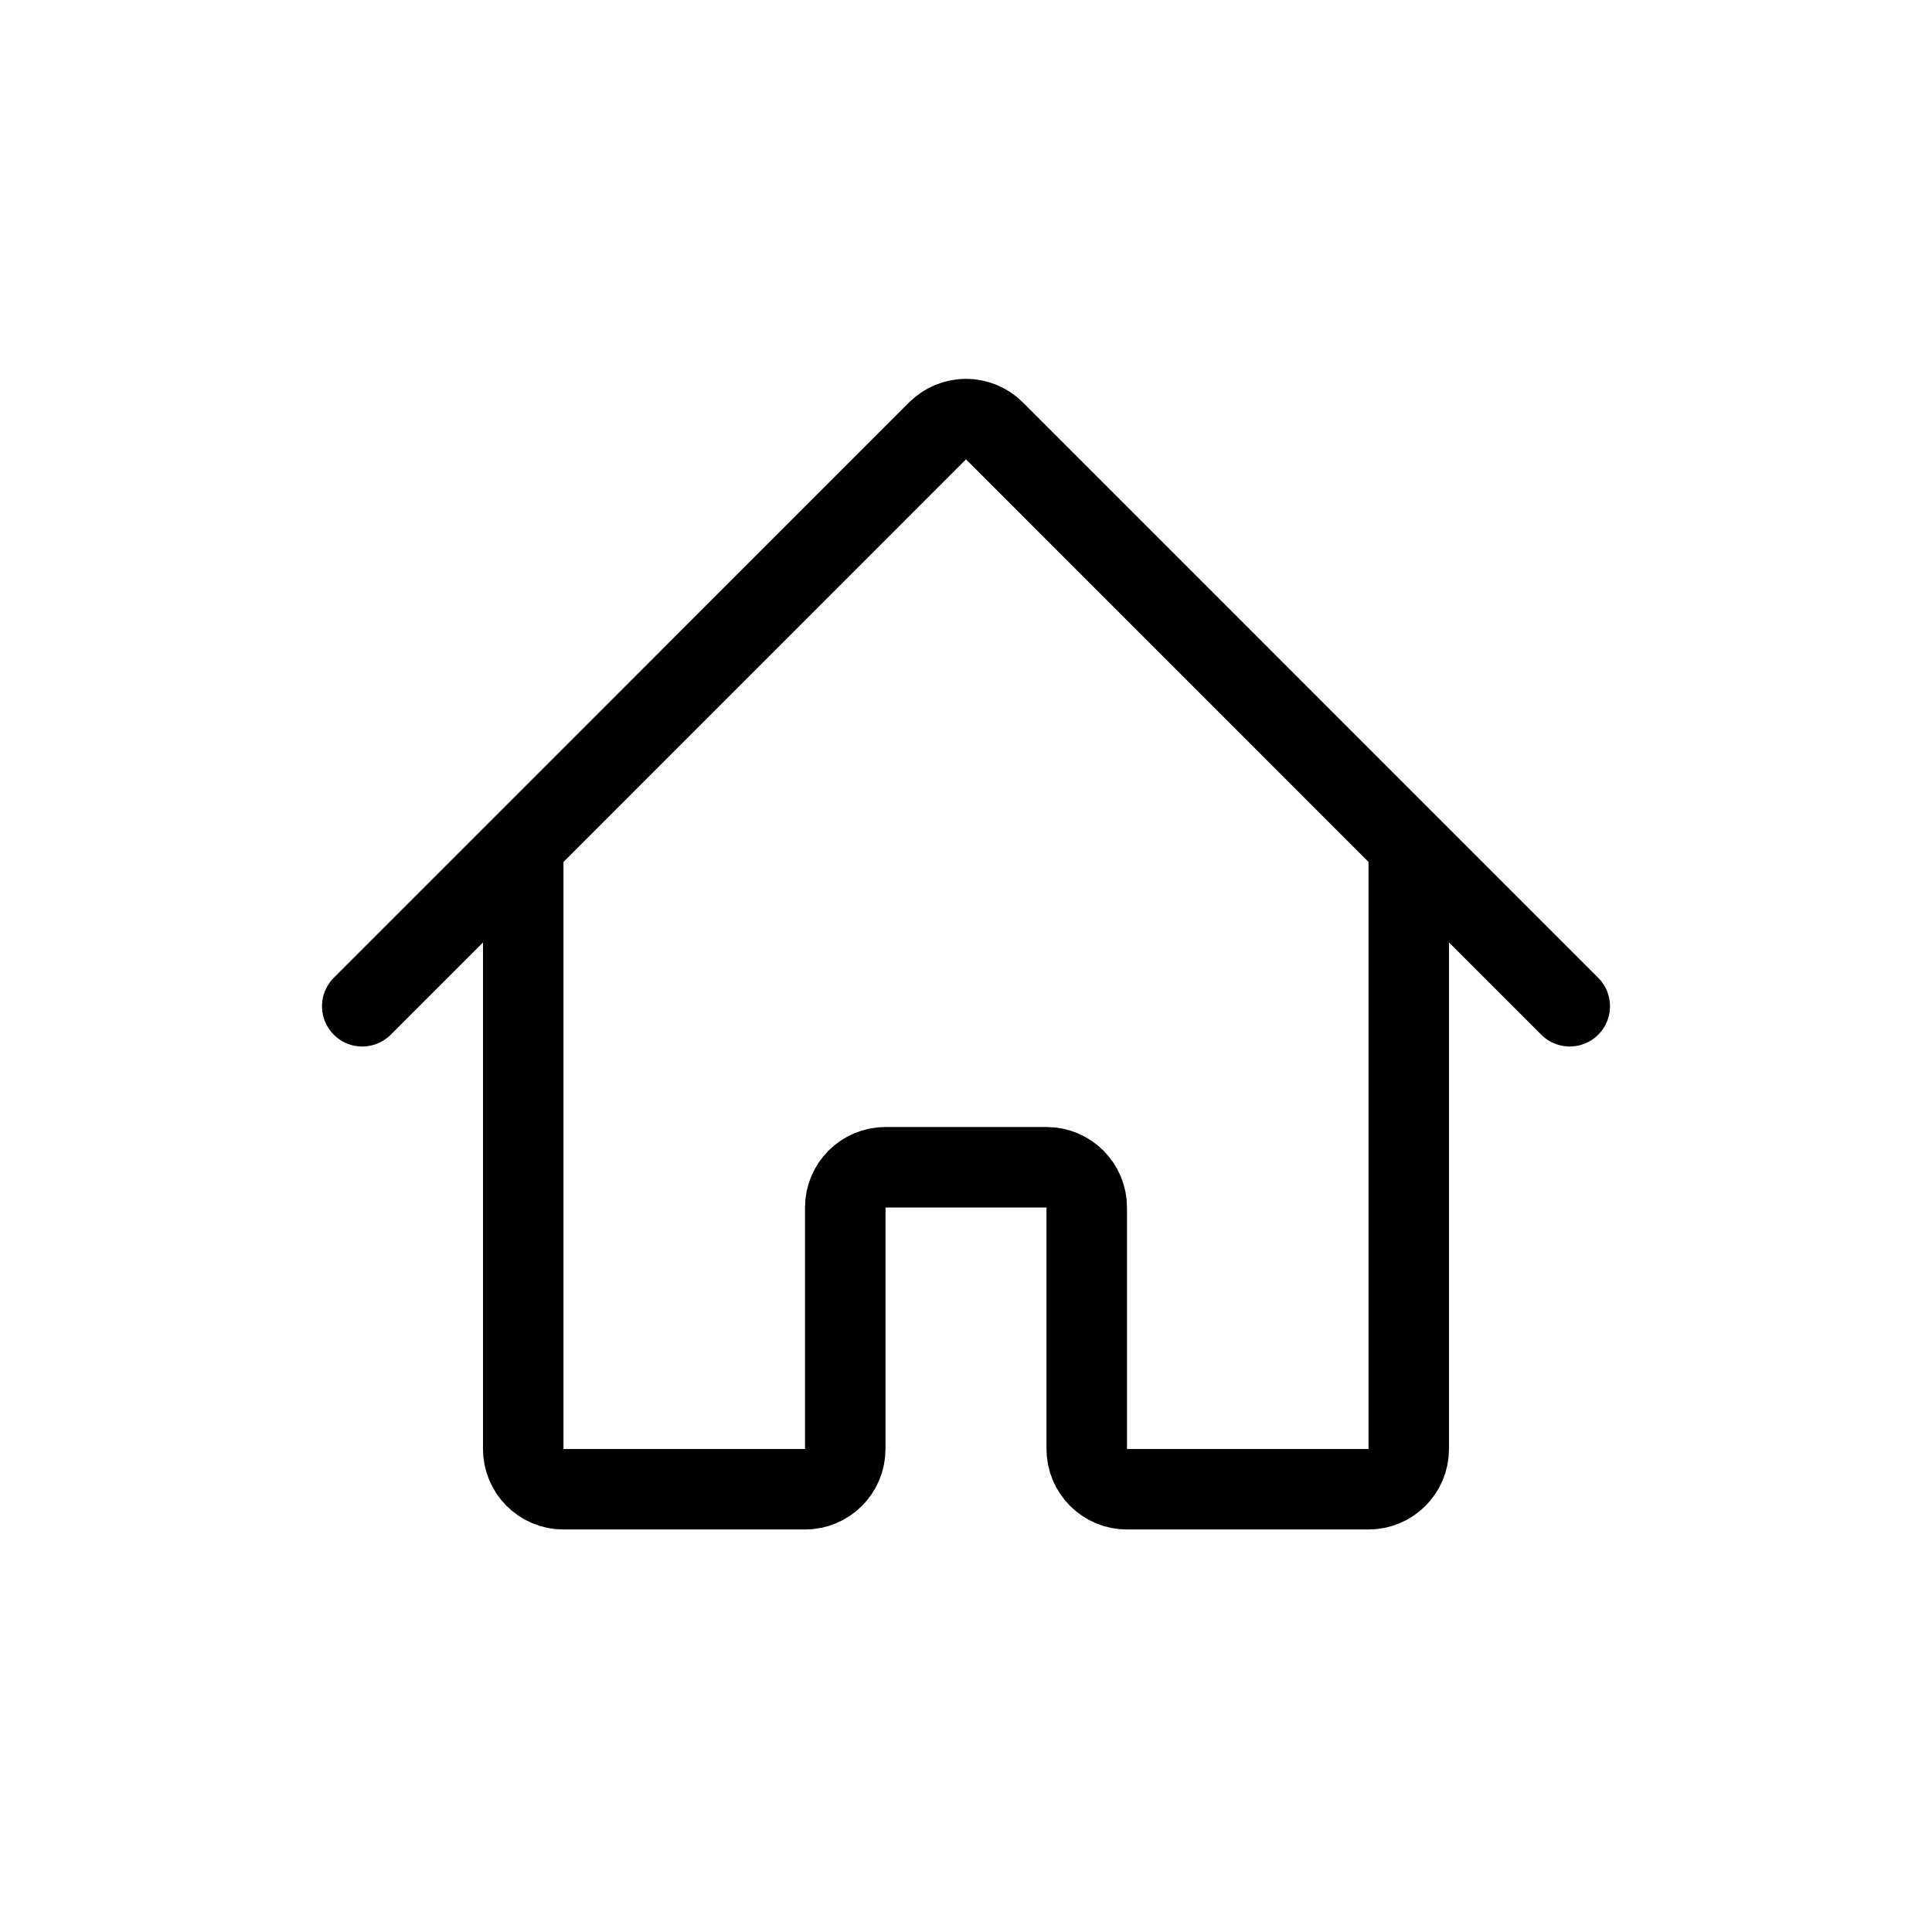
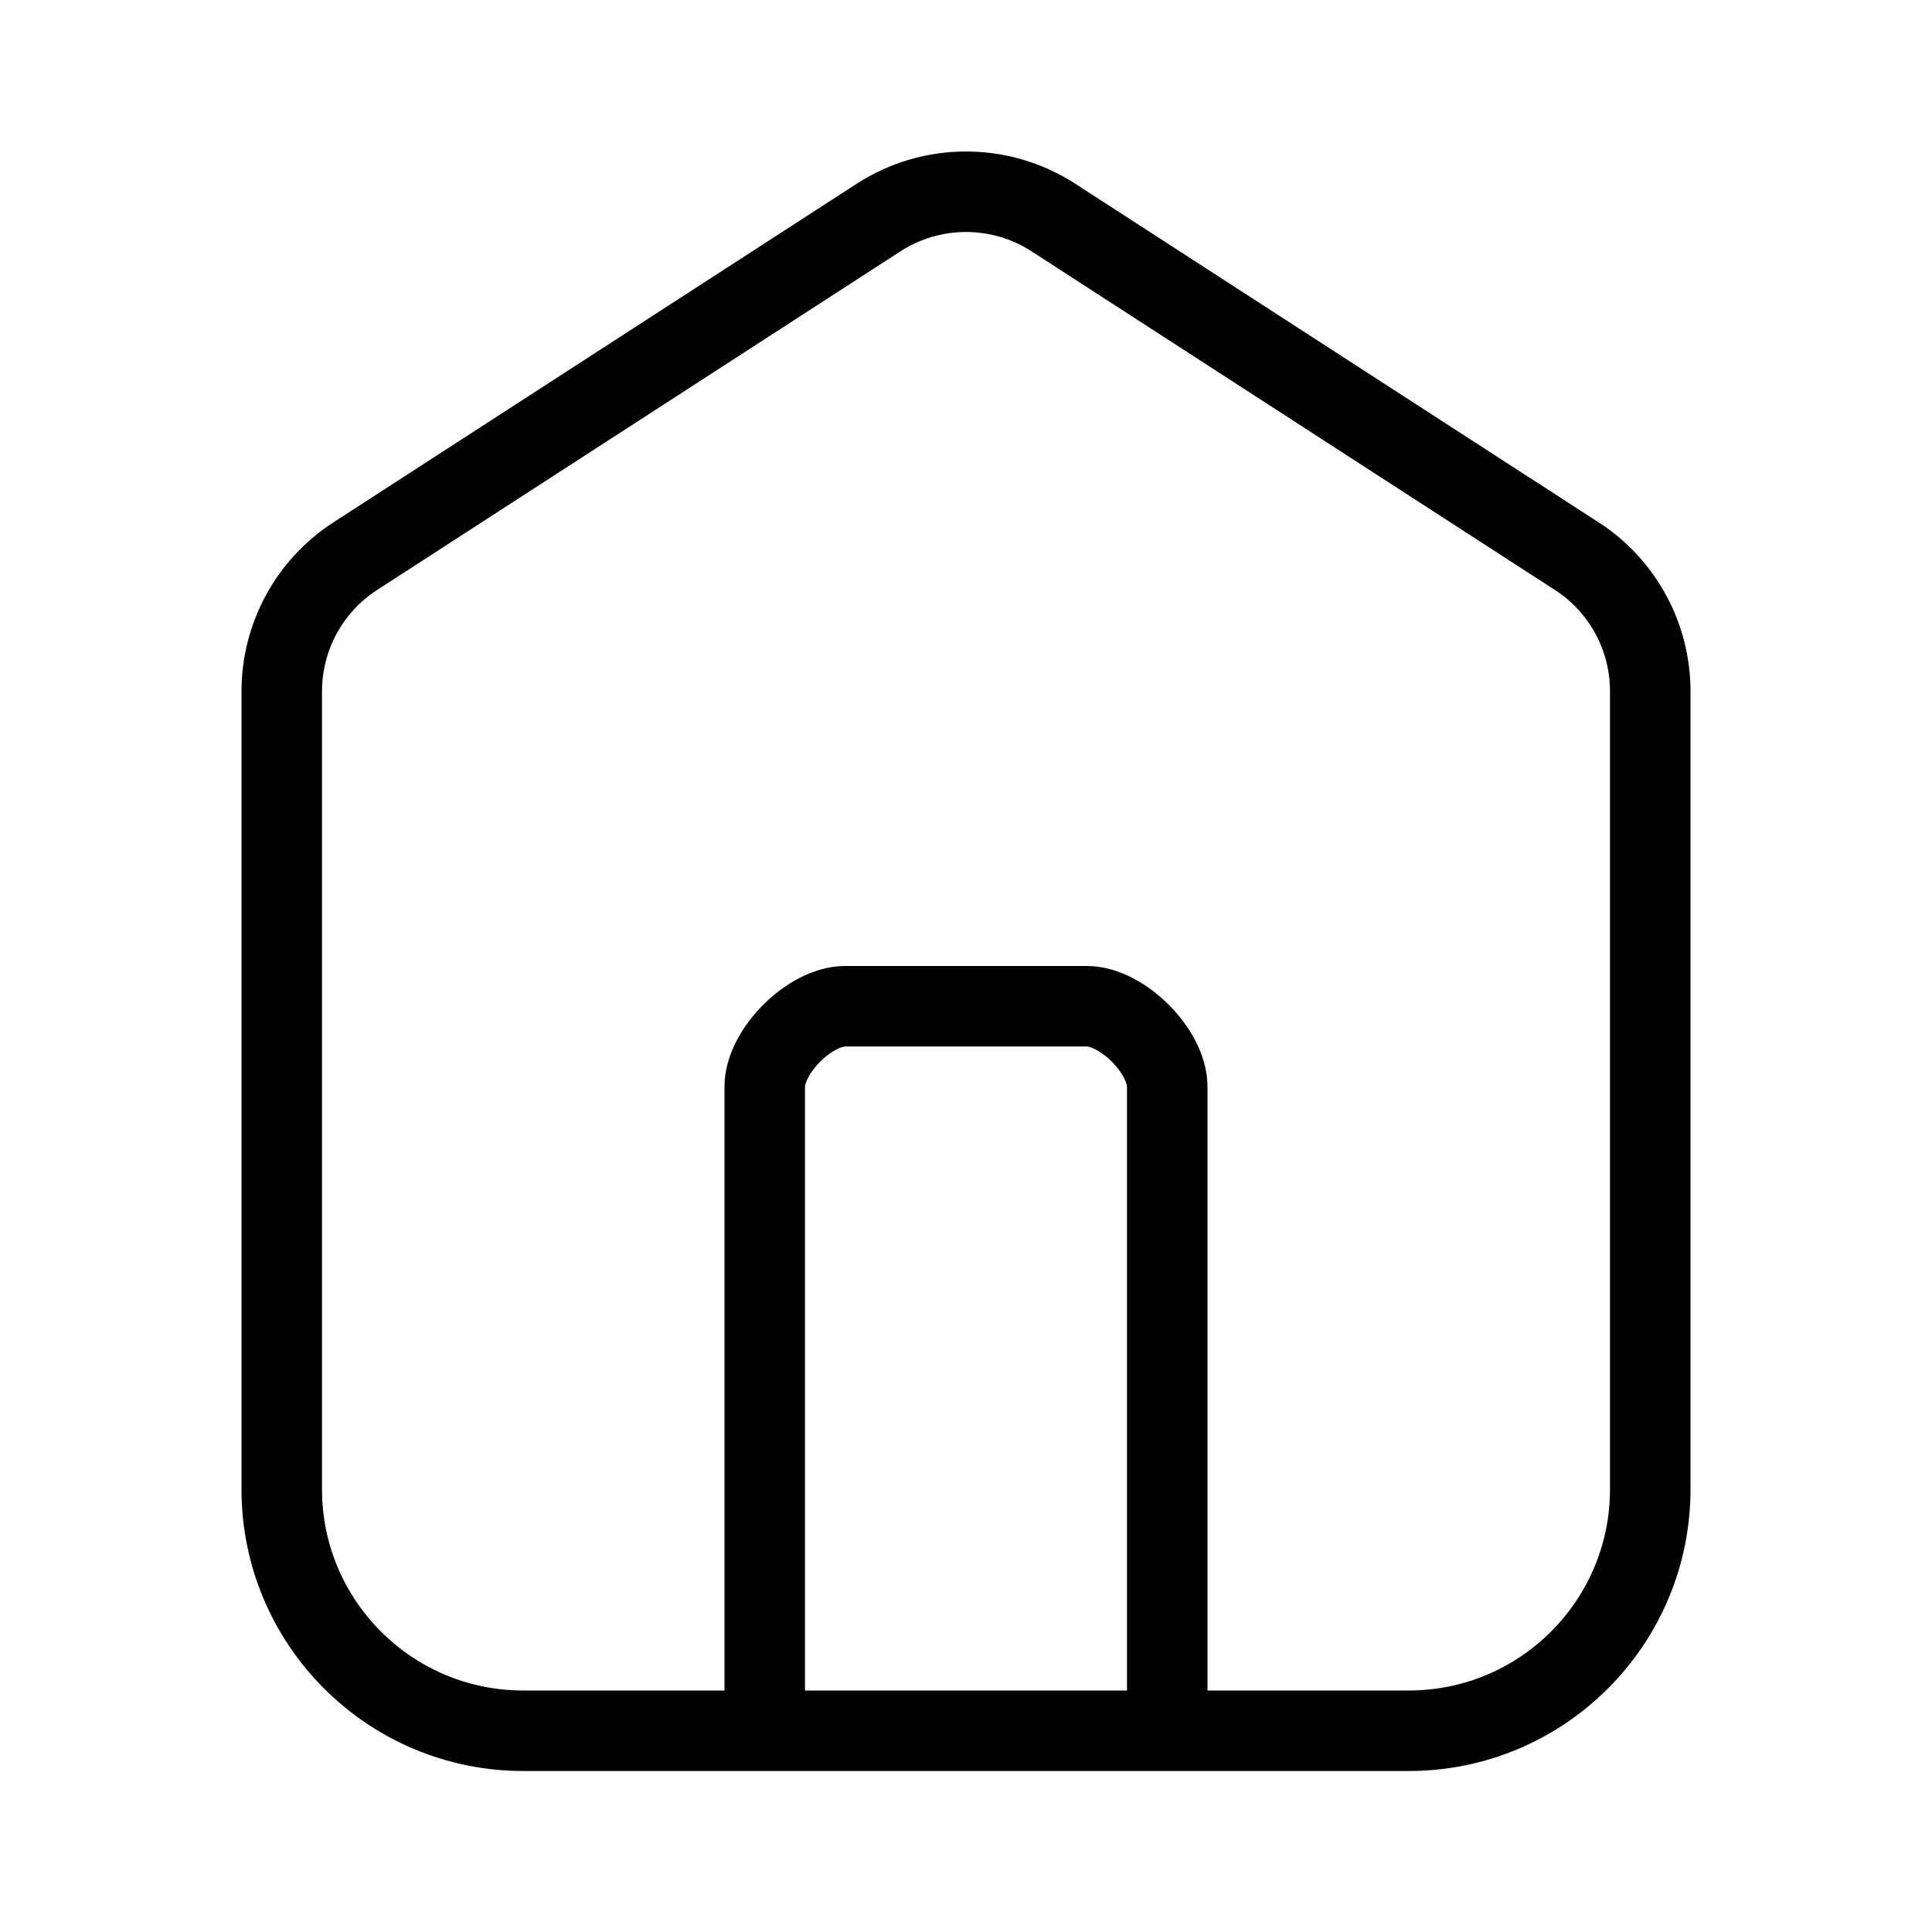
- <svg xmlns="http://www.w3.org/2000/svg" width="24" height="24" viewBox="0 0 24 24" stroke="currentColor" stroke-linecap="round" stroke-linejoin="round" fill="none">
-   <path d="M6.5 10.5V18a.5.5 0 0 0 .5.5h3a.5.5 0 0 0 .5-.5v-3a.5.5 0 0 1 .5-.5h2a.5.5 0 0 1 .5.5v3a.5.5 0 0 0 .5.5h3a.5.5 0 0 0 .5-.5v-7.5m-11 0 5.146-5.147a.5.5 0 0 1 .708 0L17.5 10.5m-11 0-2 2m13-2 2 2" class="icon-gray-primary" />
+ <svg xmlns="http://www.w3.org/2000/svg" width="24" height="24" viewBox="0 0 24 24" fill="none" stroke="currentColor" stroke-linecap="round">
+   <path d="M14.5 21v-7.5c0-.44-.56-1-1-1h-3c-.44 0-1 .56-1 1V21" class="icon-normal" />
+   <path d="m19.587 6.909-6.5-4.206a2 2 0 0 0-2.174 0l-6.5 4.206a2 2 0 0 0-.913 1.68V18.5a3 3 0 0 0 3 3h11a3 3 0 0 0 3-3V8.588a2 2 0 0 0-.913-1.68Z" class="icon-normal" />
</svg>
